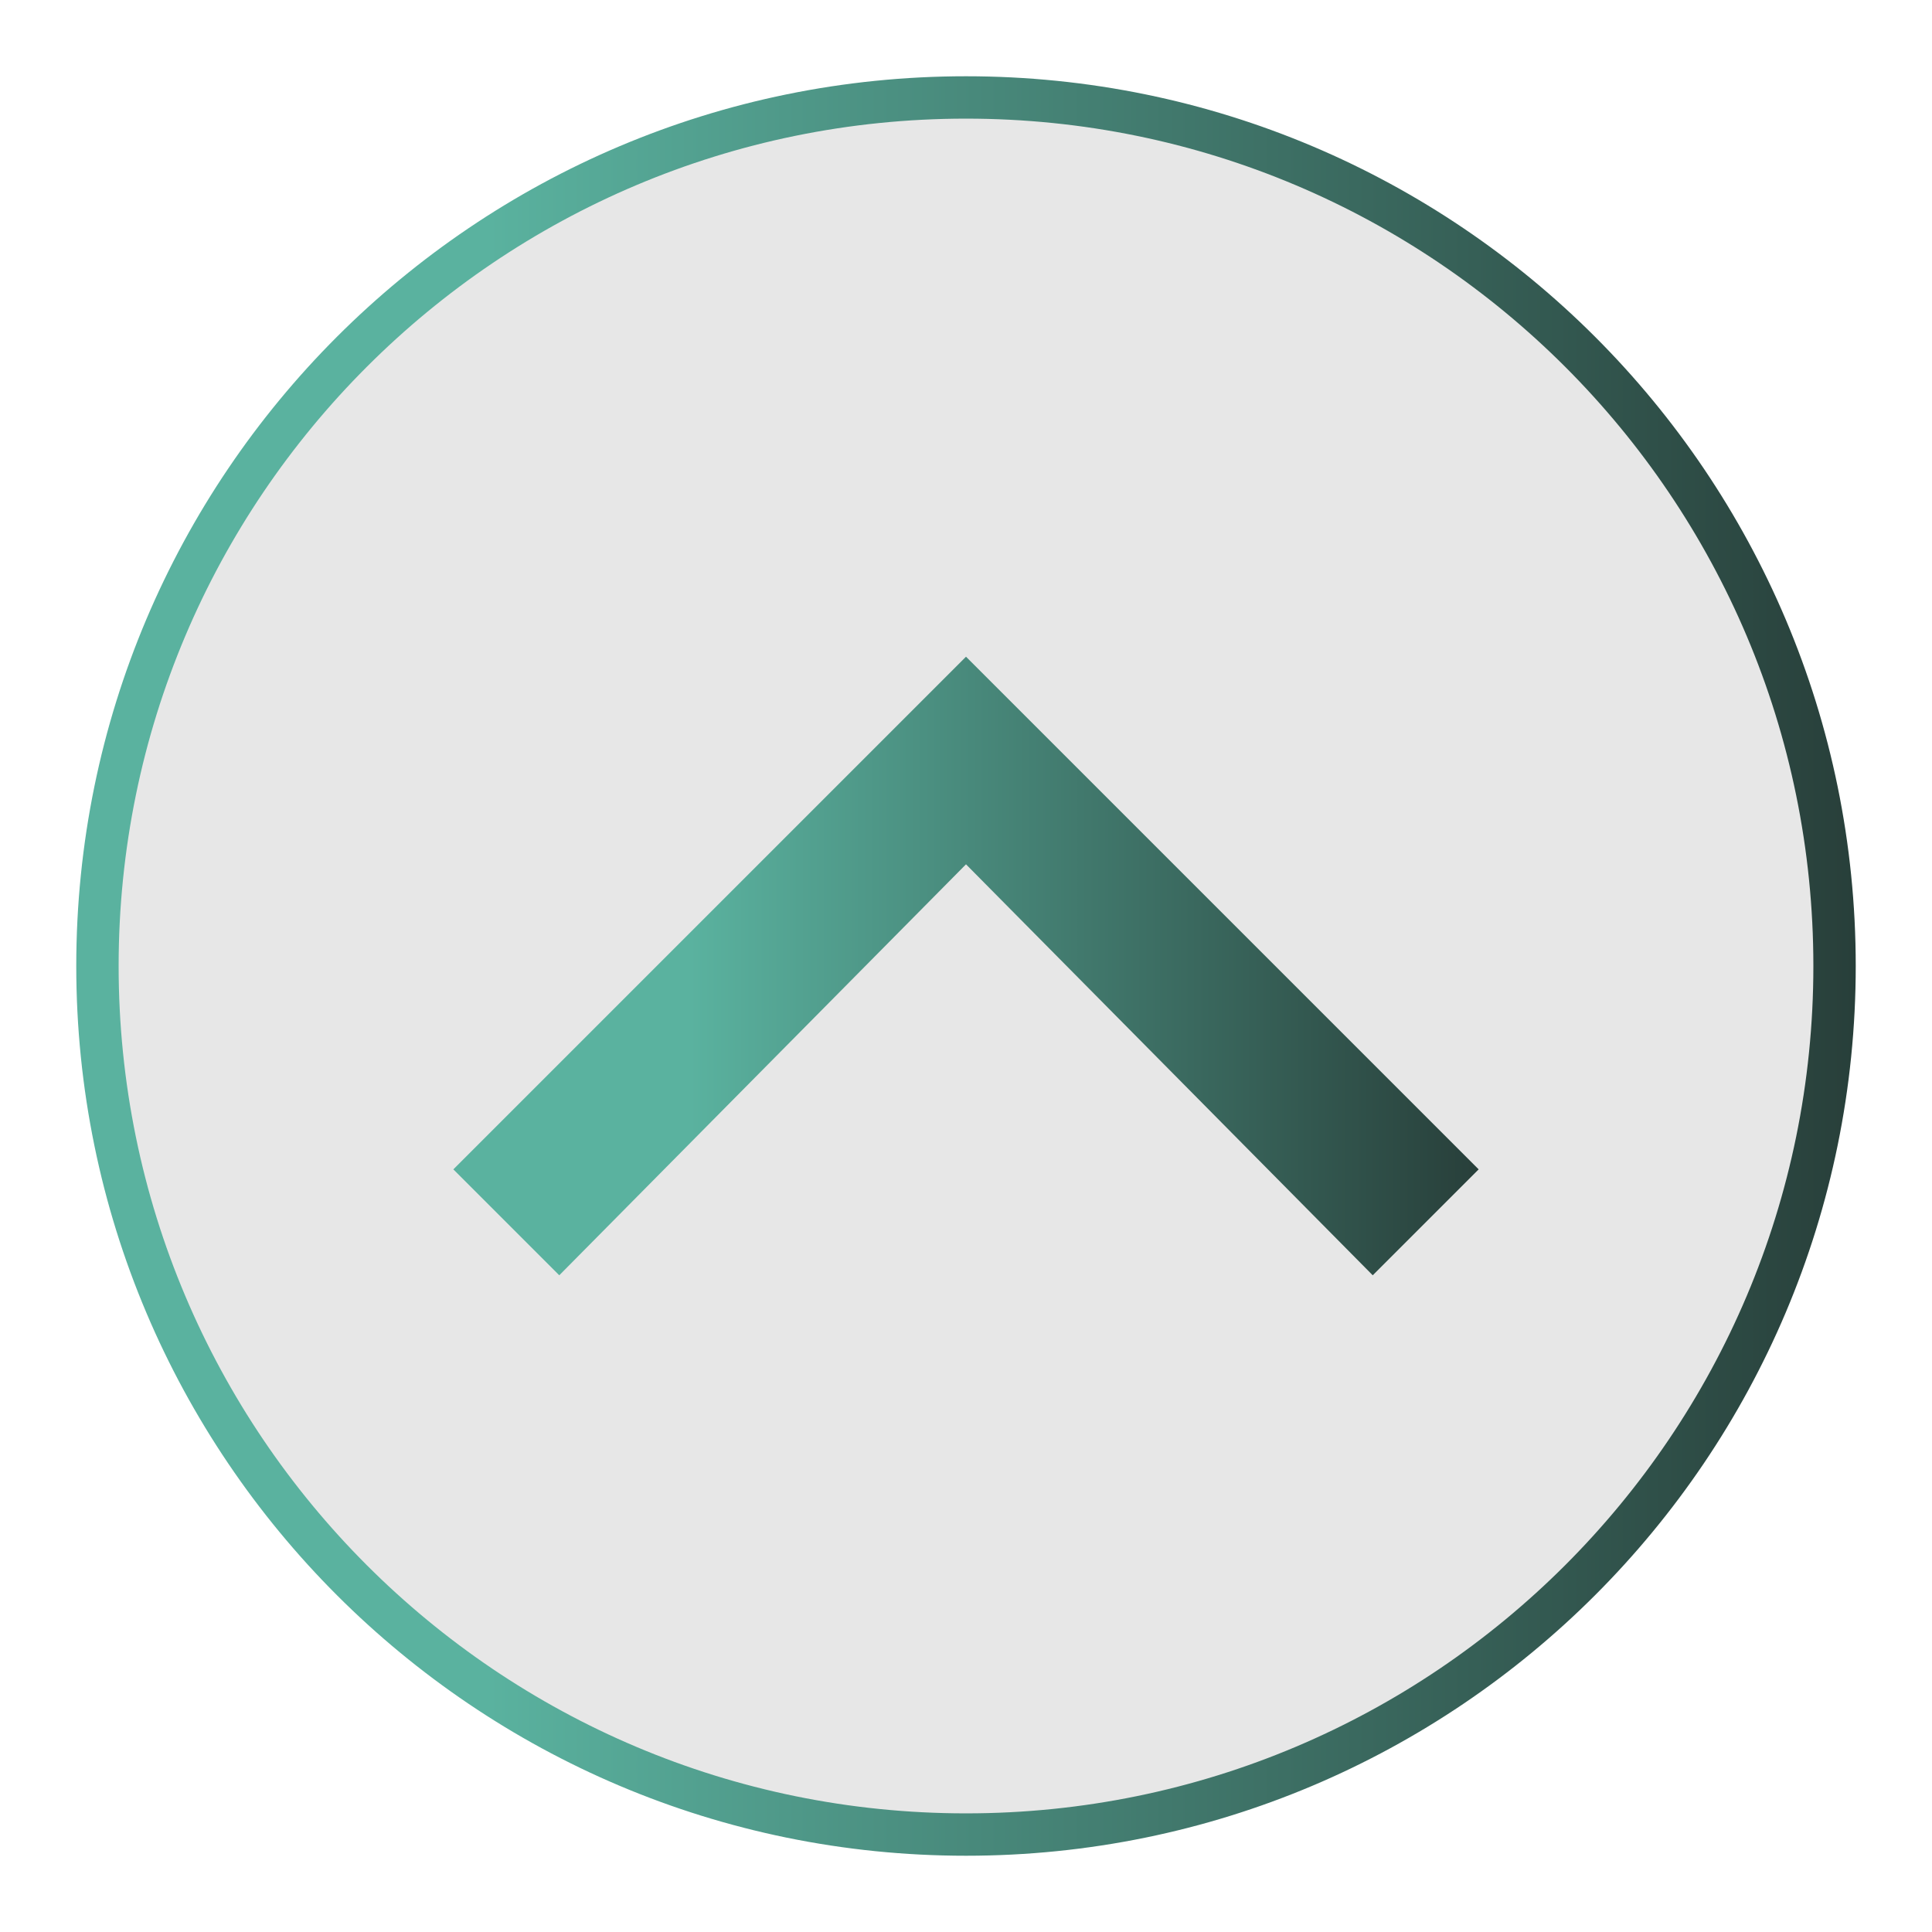
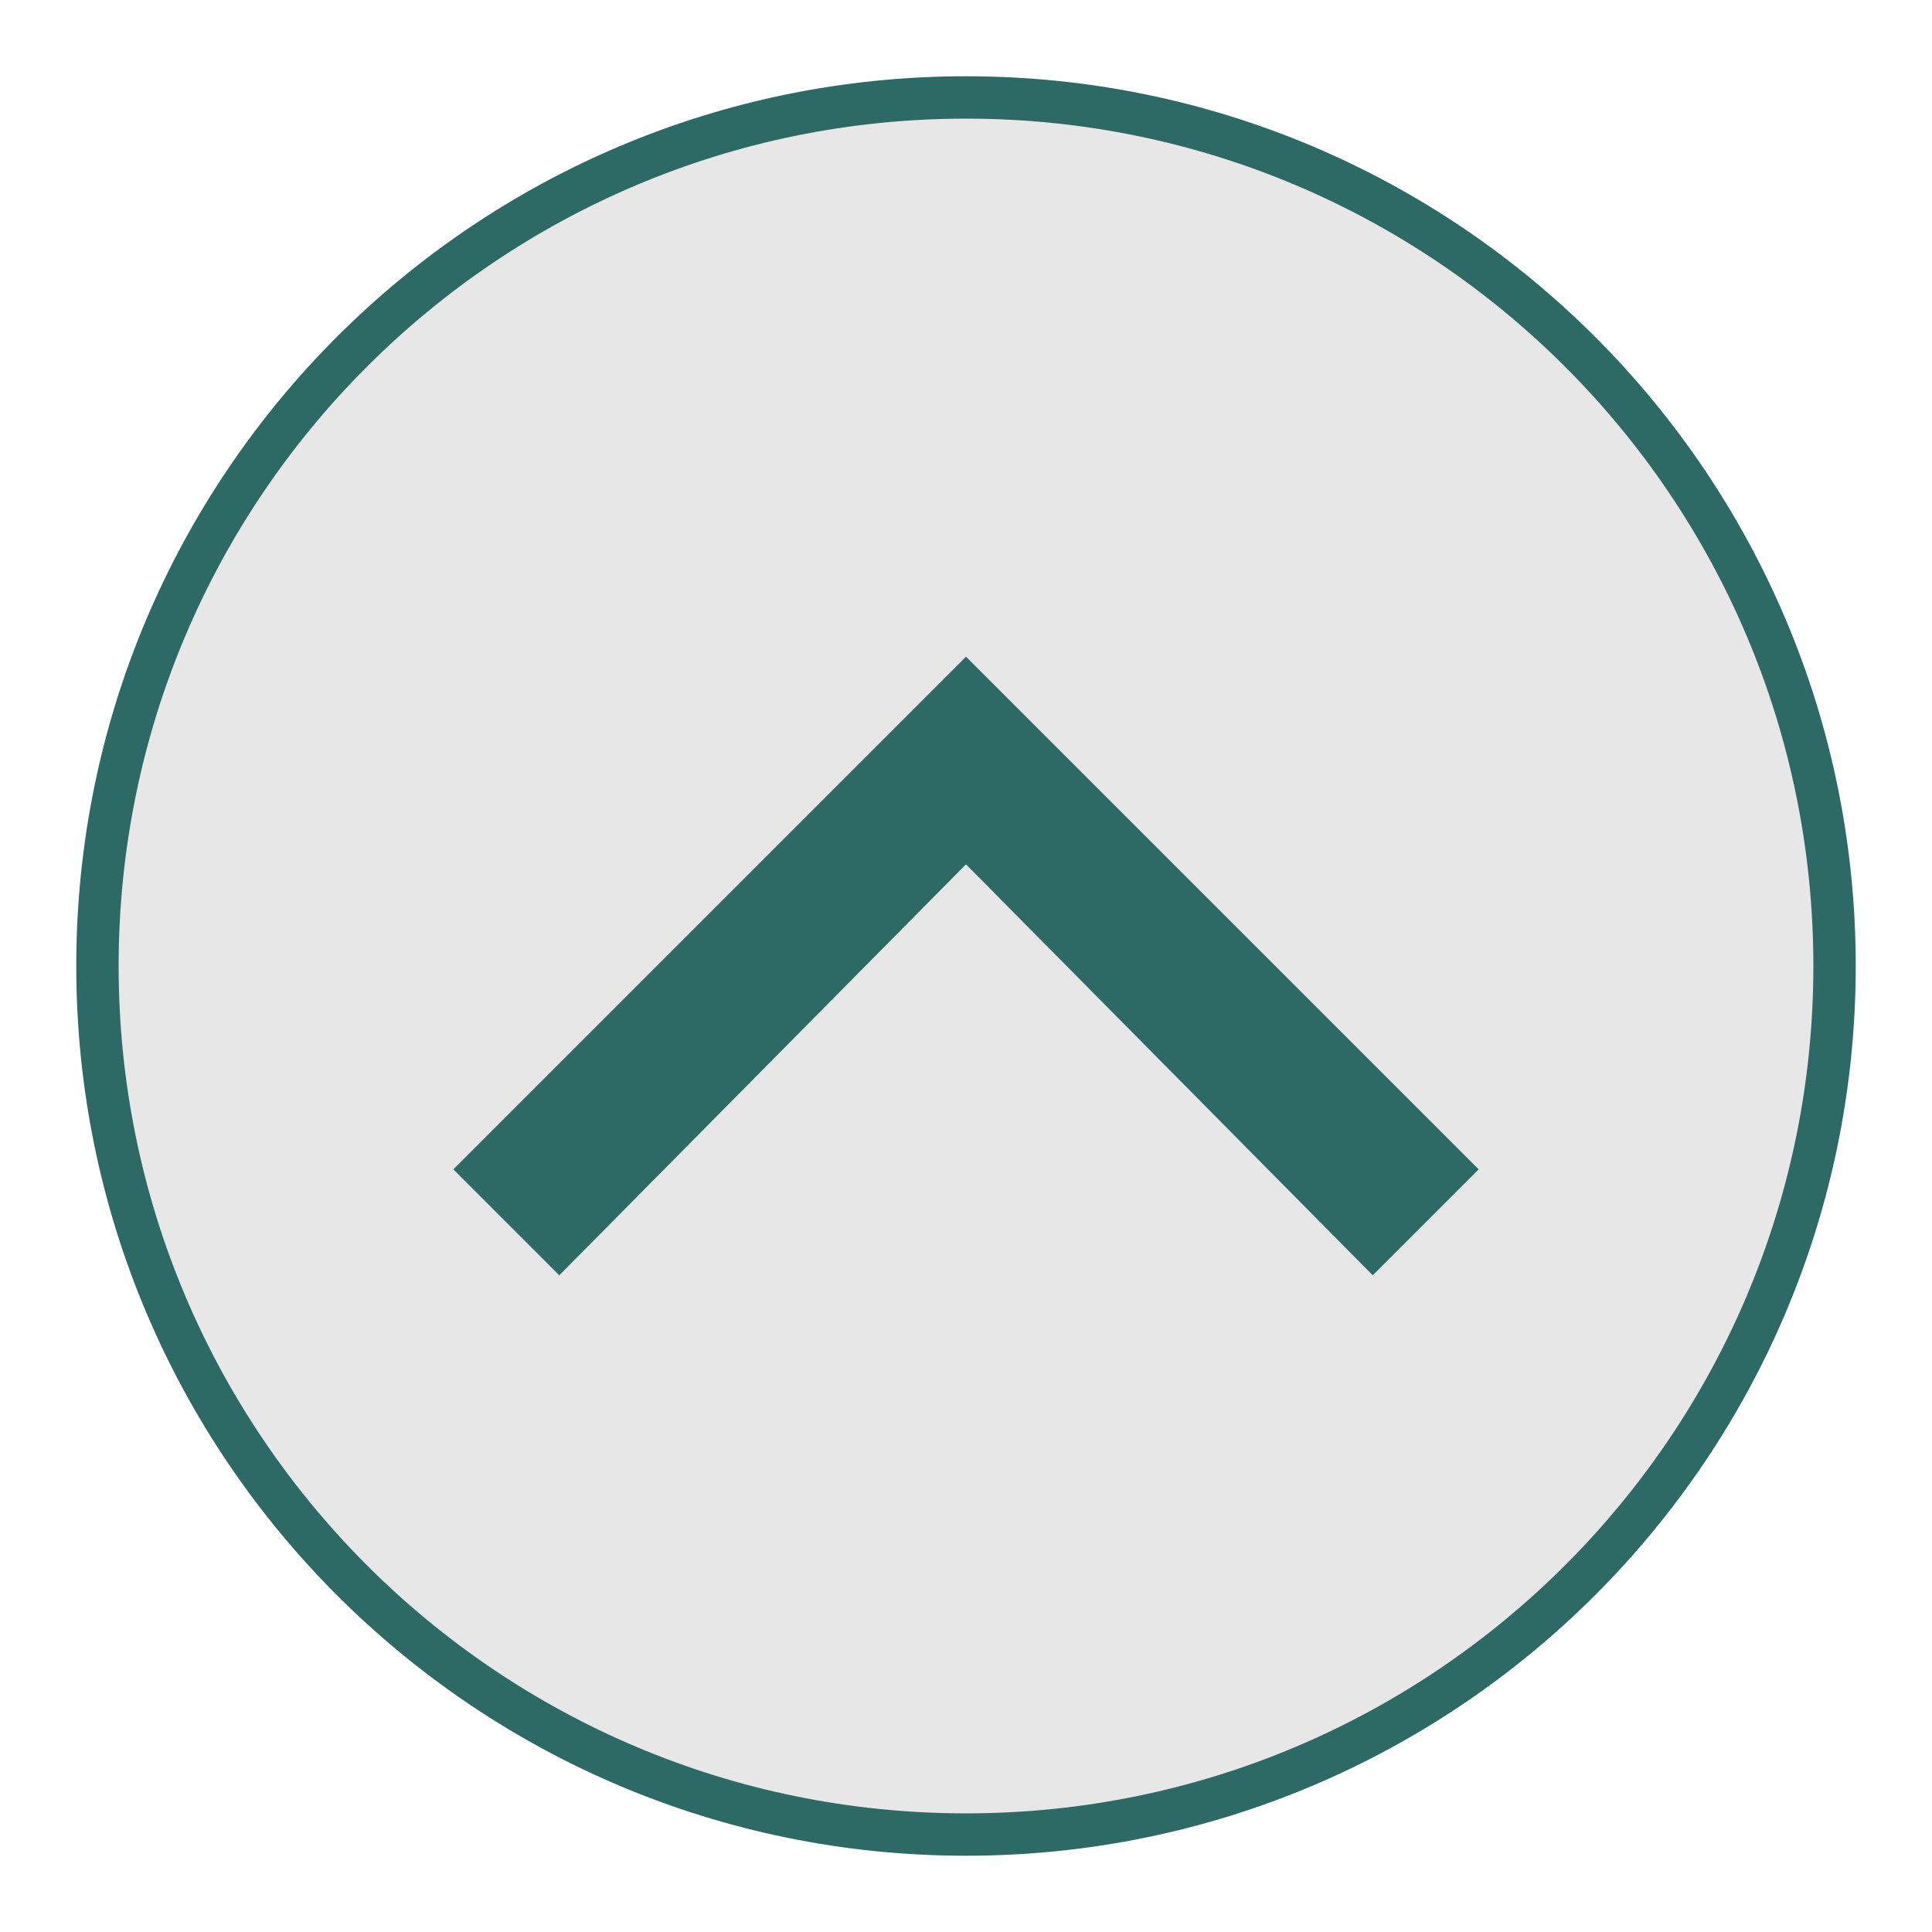
<svg xmlns="http://www.w3.org/2000/svg" id="Capa_1" viewBox="0 0 45.6 45.6">
  <style>
-         .st0{fill:#e7e7e7;stroke:url(#SVGID_1_);stroke-miterlimit:10}.st1{fill:url(#SVGID_2_)}
+         .st0{fill:#e7e7e7;stroke:url(#SVGID_1_);stroke-miterlimit:10}.st1{fill:#2d6965}
    </style>
  <linearGradient id="SVGID_1_" gradientUnits="userSpaceOnUse" x1="1.827" y1="22.8" x2="43.773" y2="22.8">
-     <stop offset=".231" stop-color="#5ab29f" />
-     <stop offset="1" stop-color="#283f3a" />
+     <stop offset=".231" stop-color="#2d6965" />
+     <stop offset="1" stop-color="#2d6965" />
  </linearGradient>
  <circle class="st0" cx="22.8" cy="22.8" r="20.5" />
  <linearGradient id="SVGID_2_" gradientUnits="userSpaceOnUse" x1="10.695" y1="22.8" x2="34.905" y2="22.8">
    <stop offset=".231" stop-color="#5ab29f" />
    <stop offset="1" stop-color="#283f3a" />
  </linearGradient>
  <path class="st1" d="M22.8 15.5L10.7 27.6l2.5 2.5 9.6-9.7 9.6 9.7 2.5-2.5z" />
</svg>
